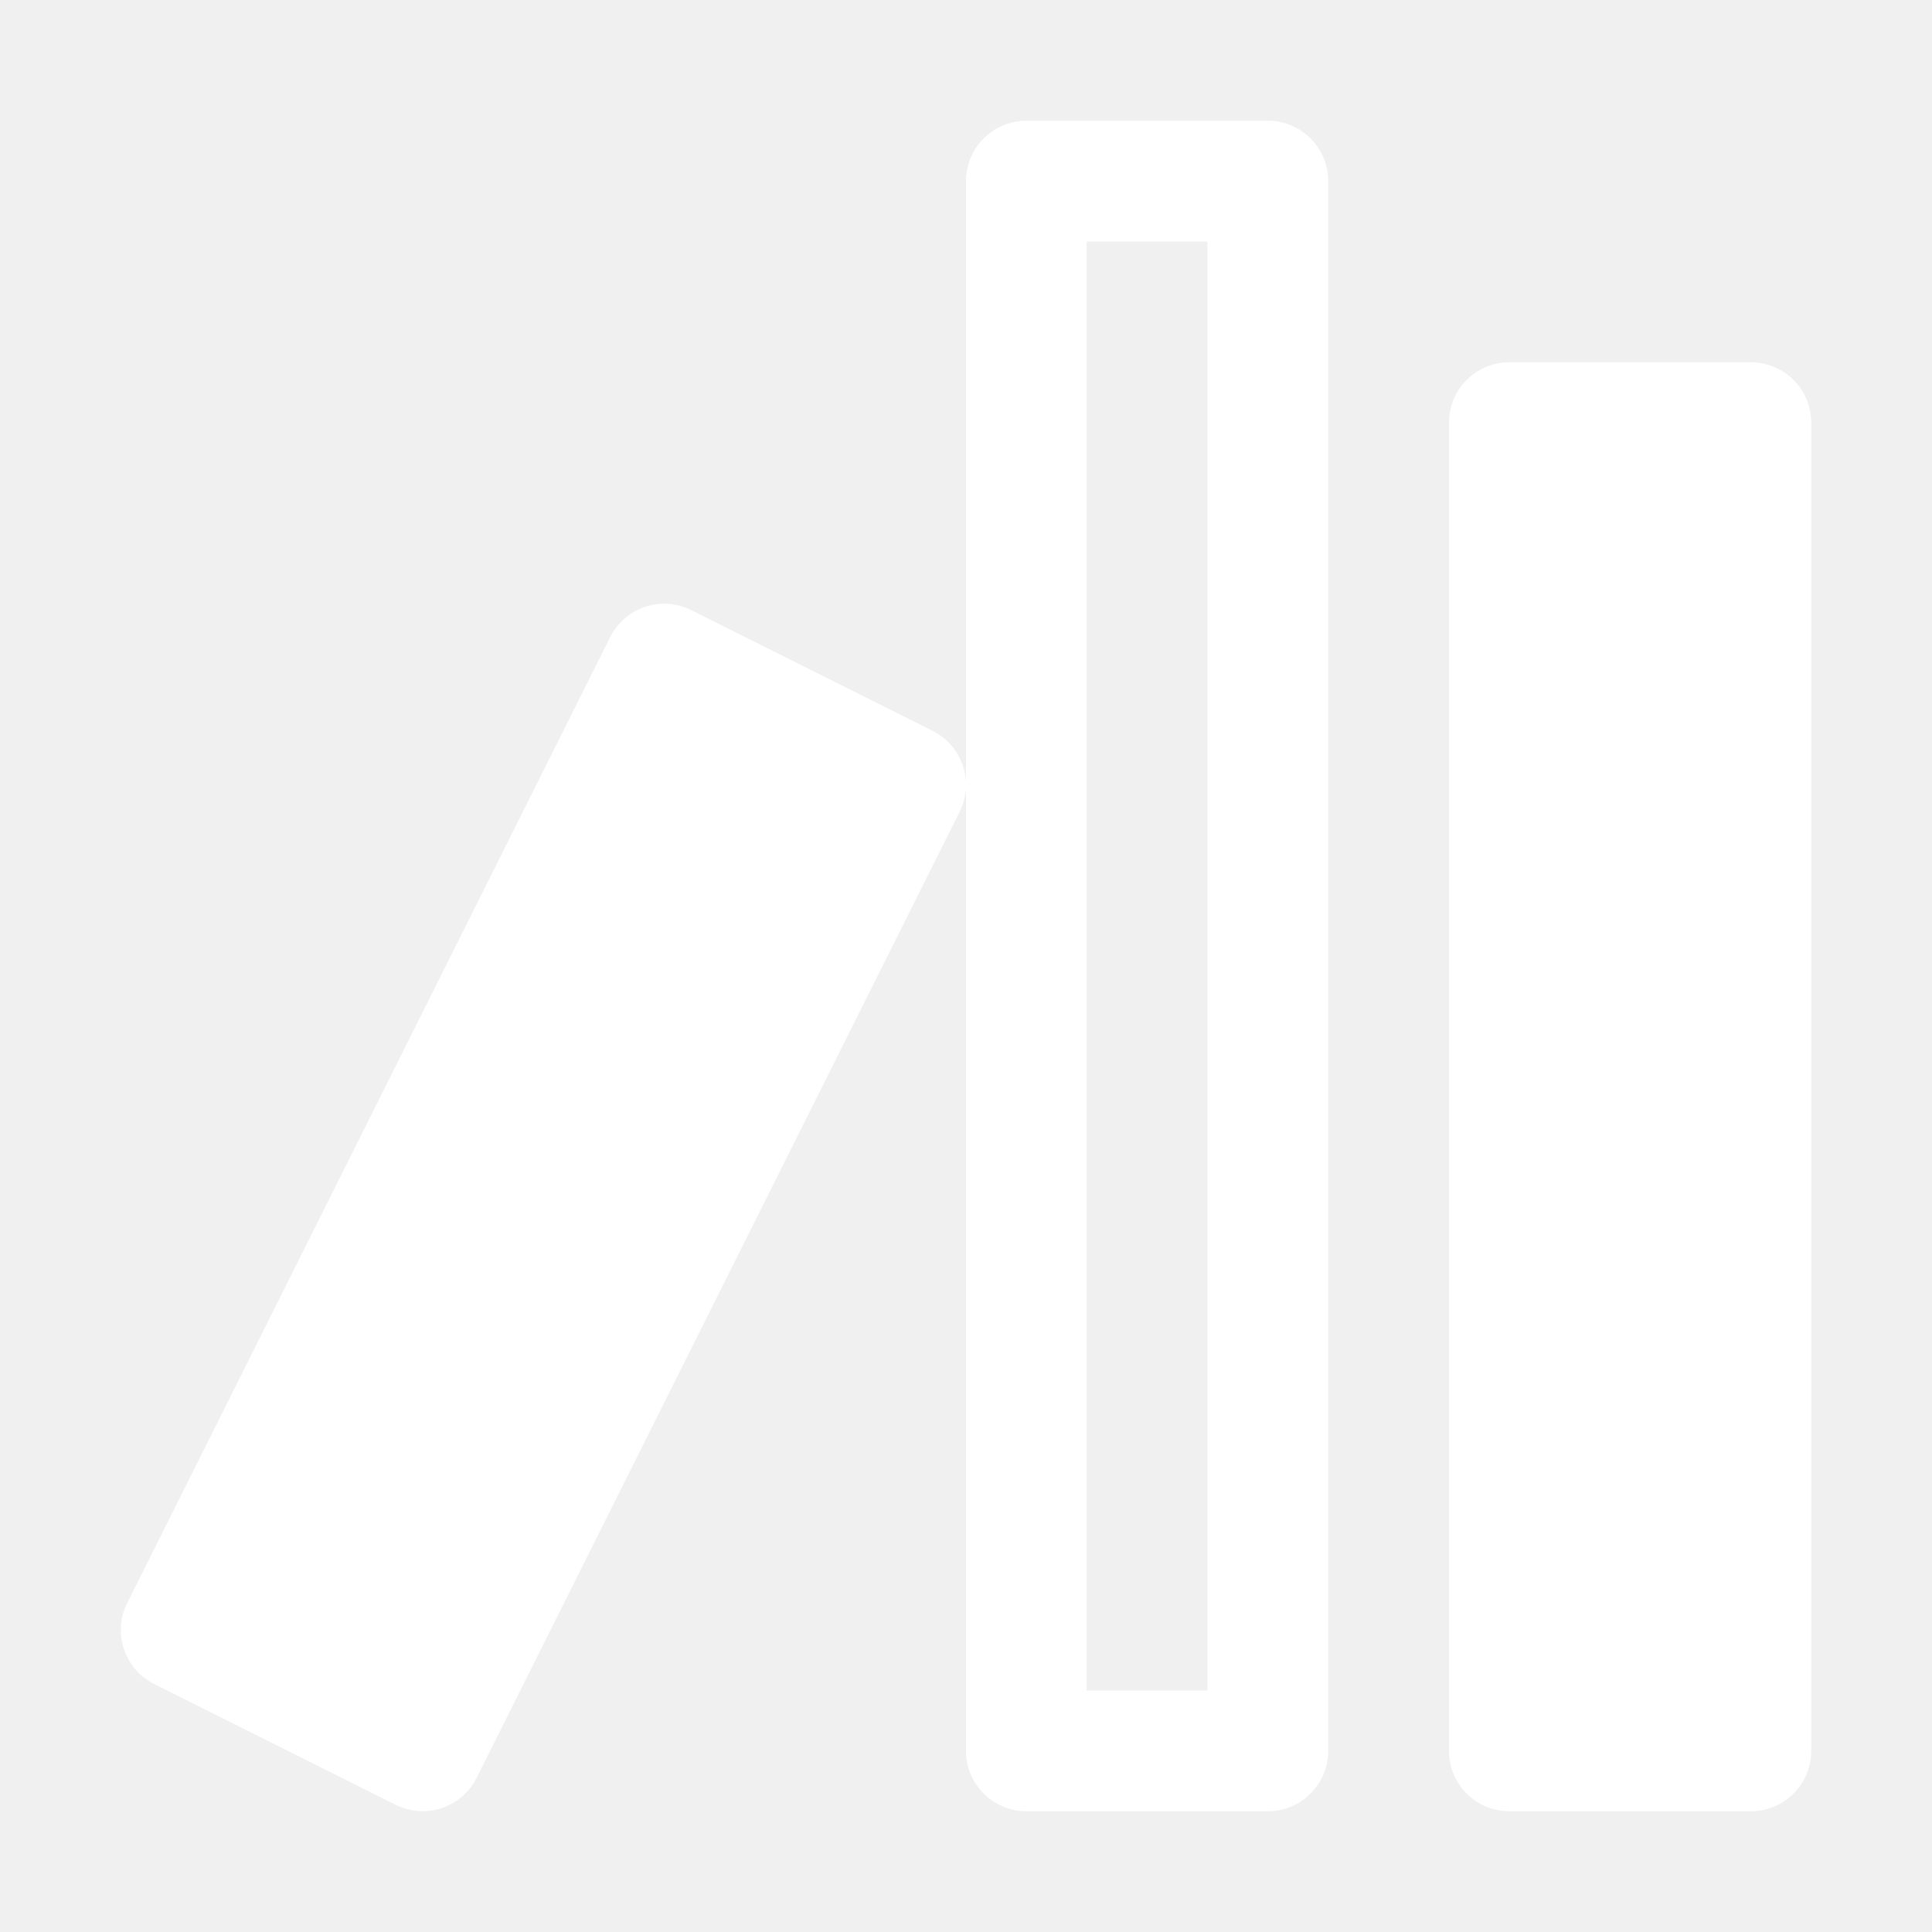
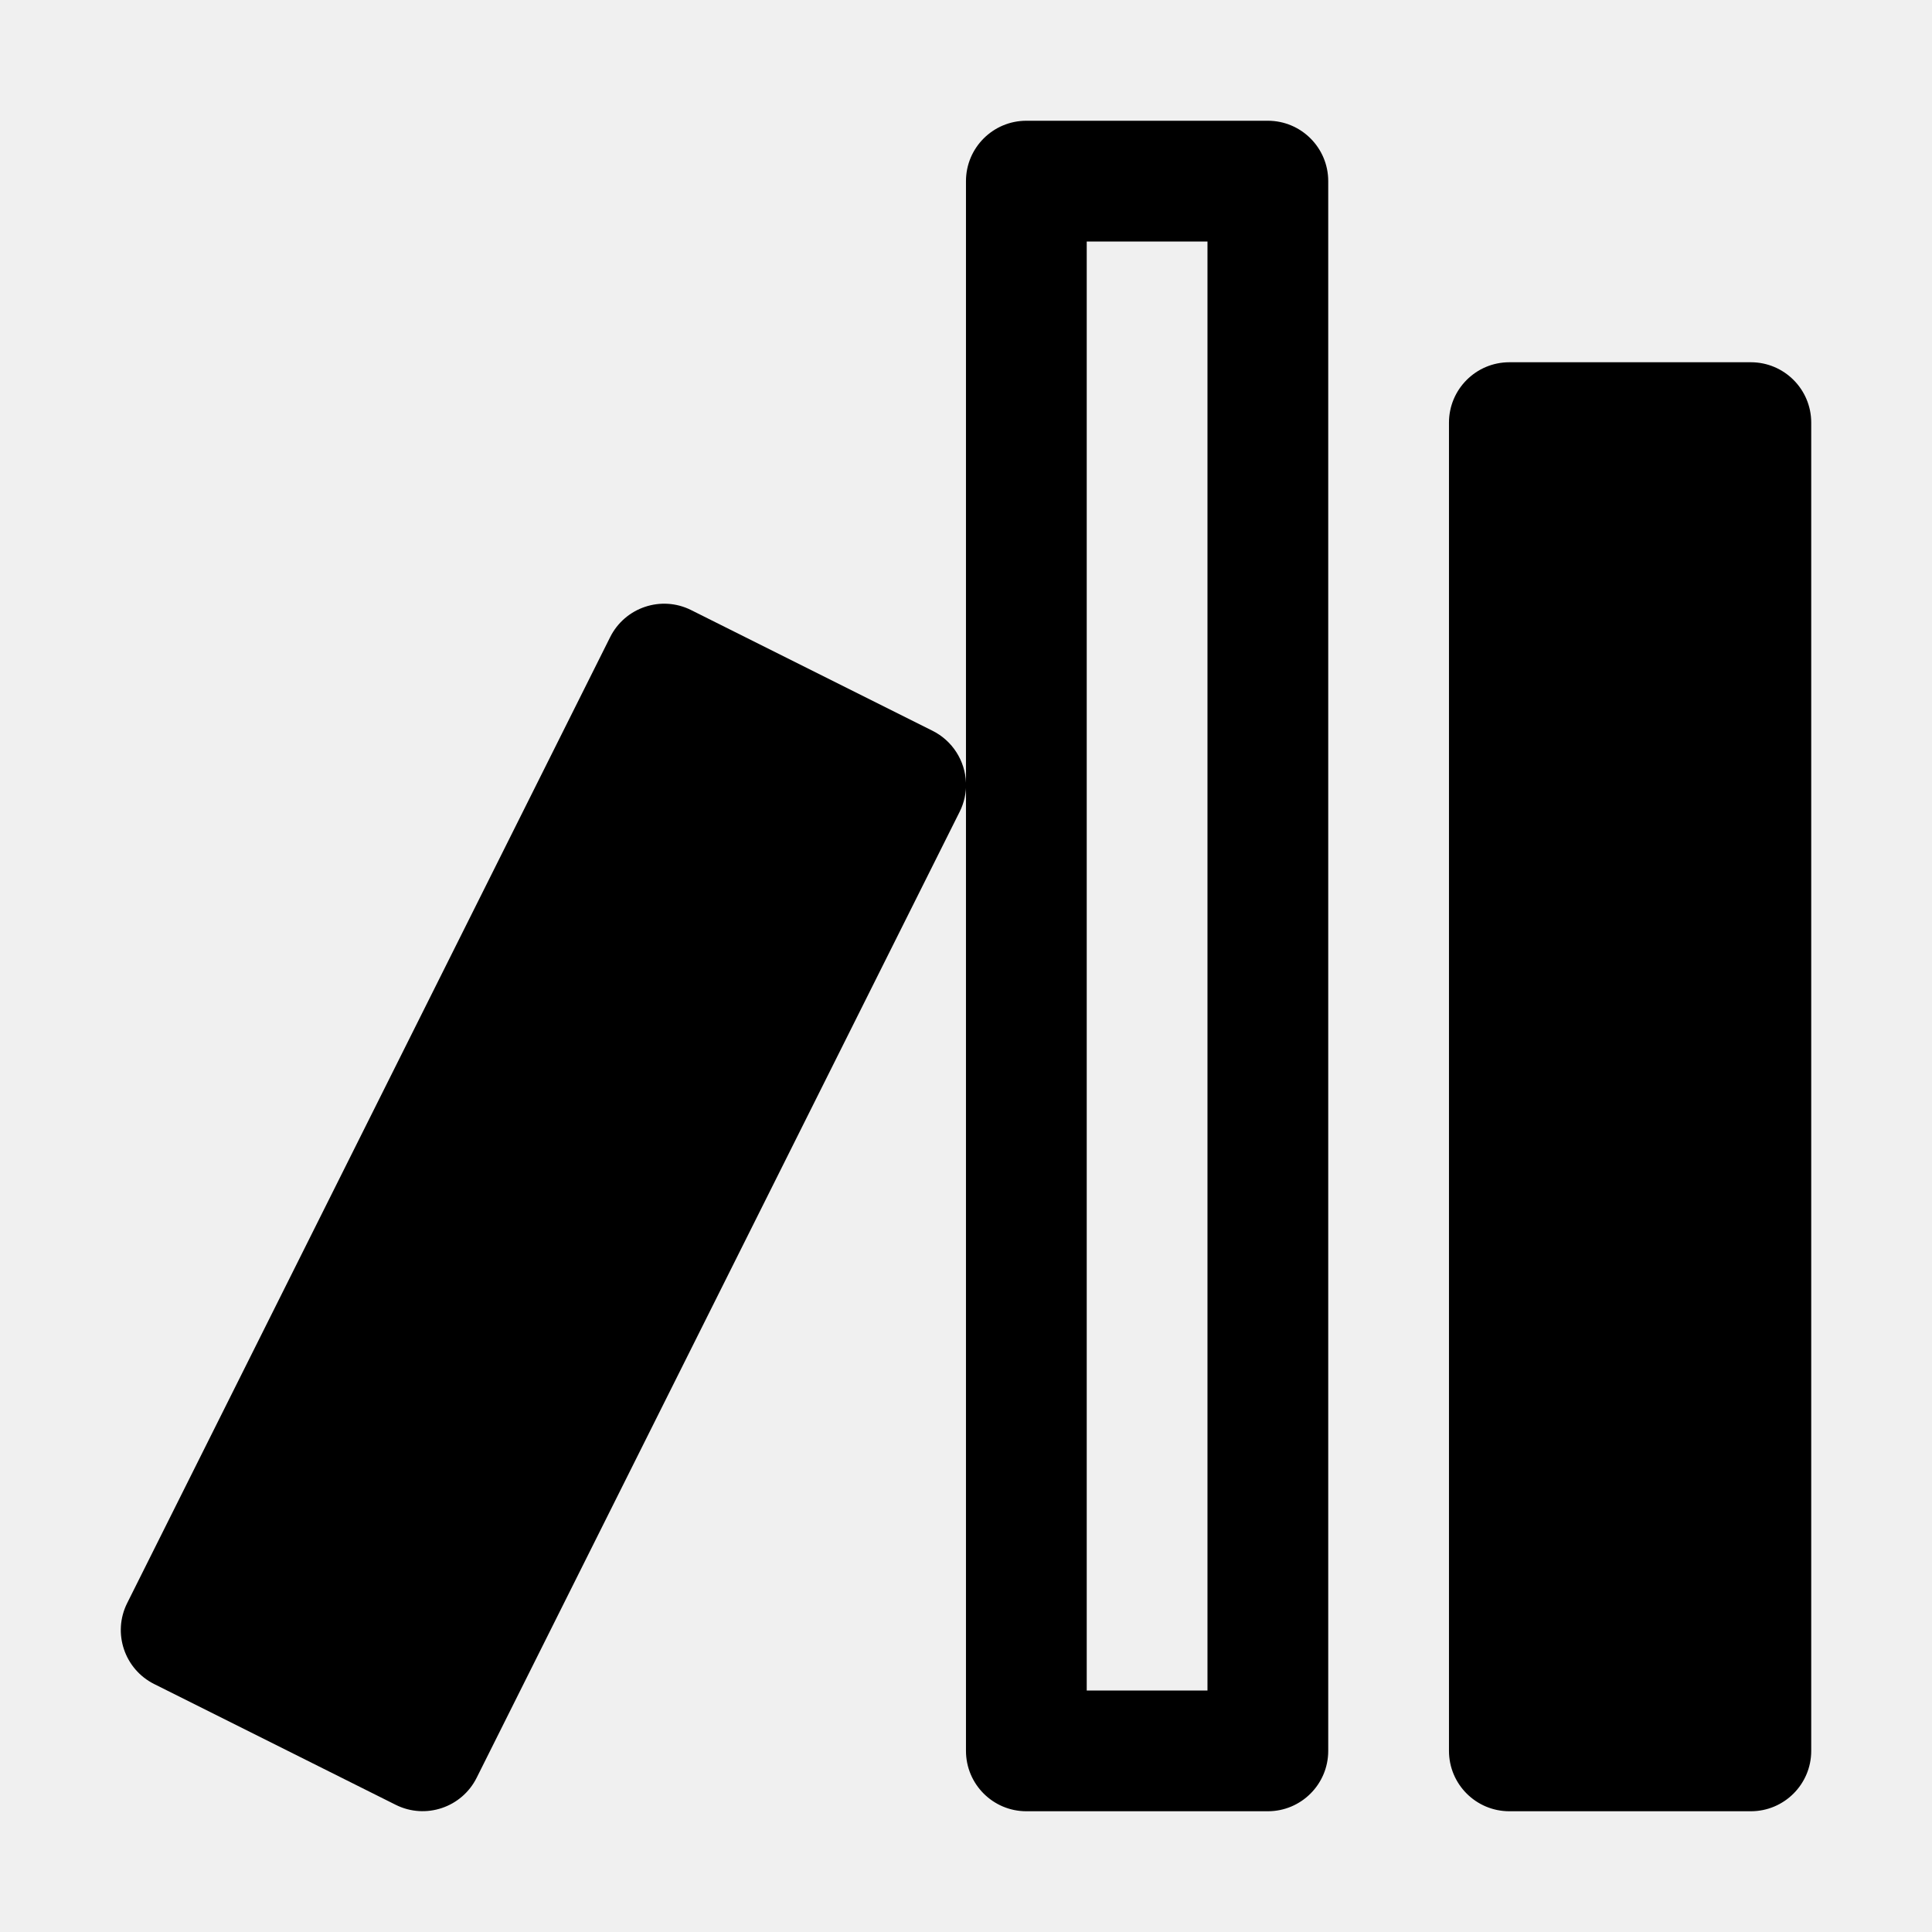
<svg xmlns="http://www.w3.org/2000/svg" height="1em" viewBox="0 0 1600 1600" width="1em">
-   <g fill="#fff">
+   <g fill="currentColor">
    <path d="m433.5 536c-.276 0-.5.224-.5.5v4.982 8.018c0.0.276.224.5.5.5h2c.276-0.0.5-.224.5-.5v-13c-0-.276-.224-.5-.5-.5zm-.5 5.482c-.007-.183-.113-.348-.277-.43l-2-1c-.247-.123-.547-.022-.67.225l-4 8c-.123.247-.022.547.225.67l2 1c.247.123.547.022.67-.225l4-8c.037-.074.055-.157.053-.24zm1-4.482h1v12h-1zm3.5 1c-.276 0-.5.224-.5.5v11c0.0.276.224.5.5.5h2c.276-0.0.5-.224.5-.5v-11c-0-.276-.224-.5-.5-.5z" transform="matrix(100 0 0 100 -42500.021 -53500)" />
  </g>
</svg>
